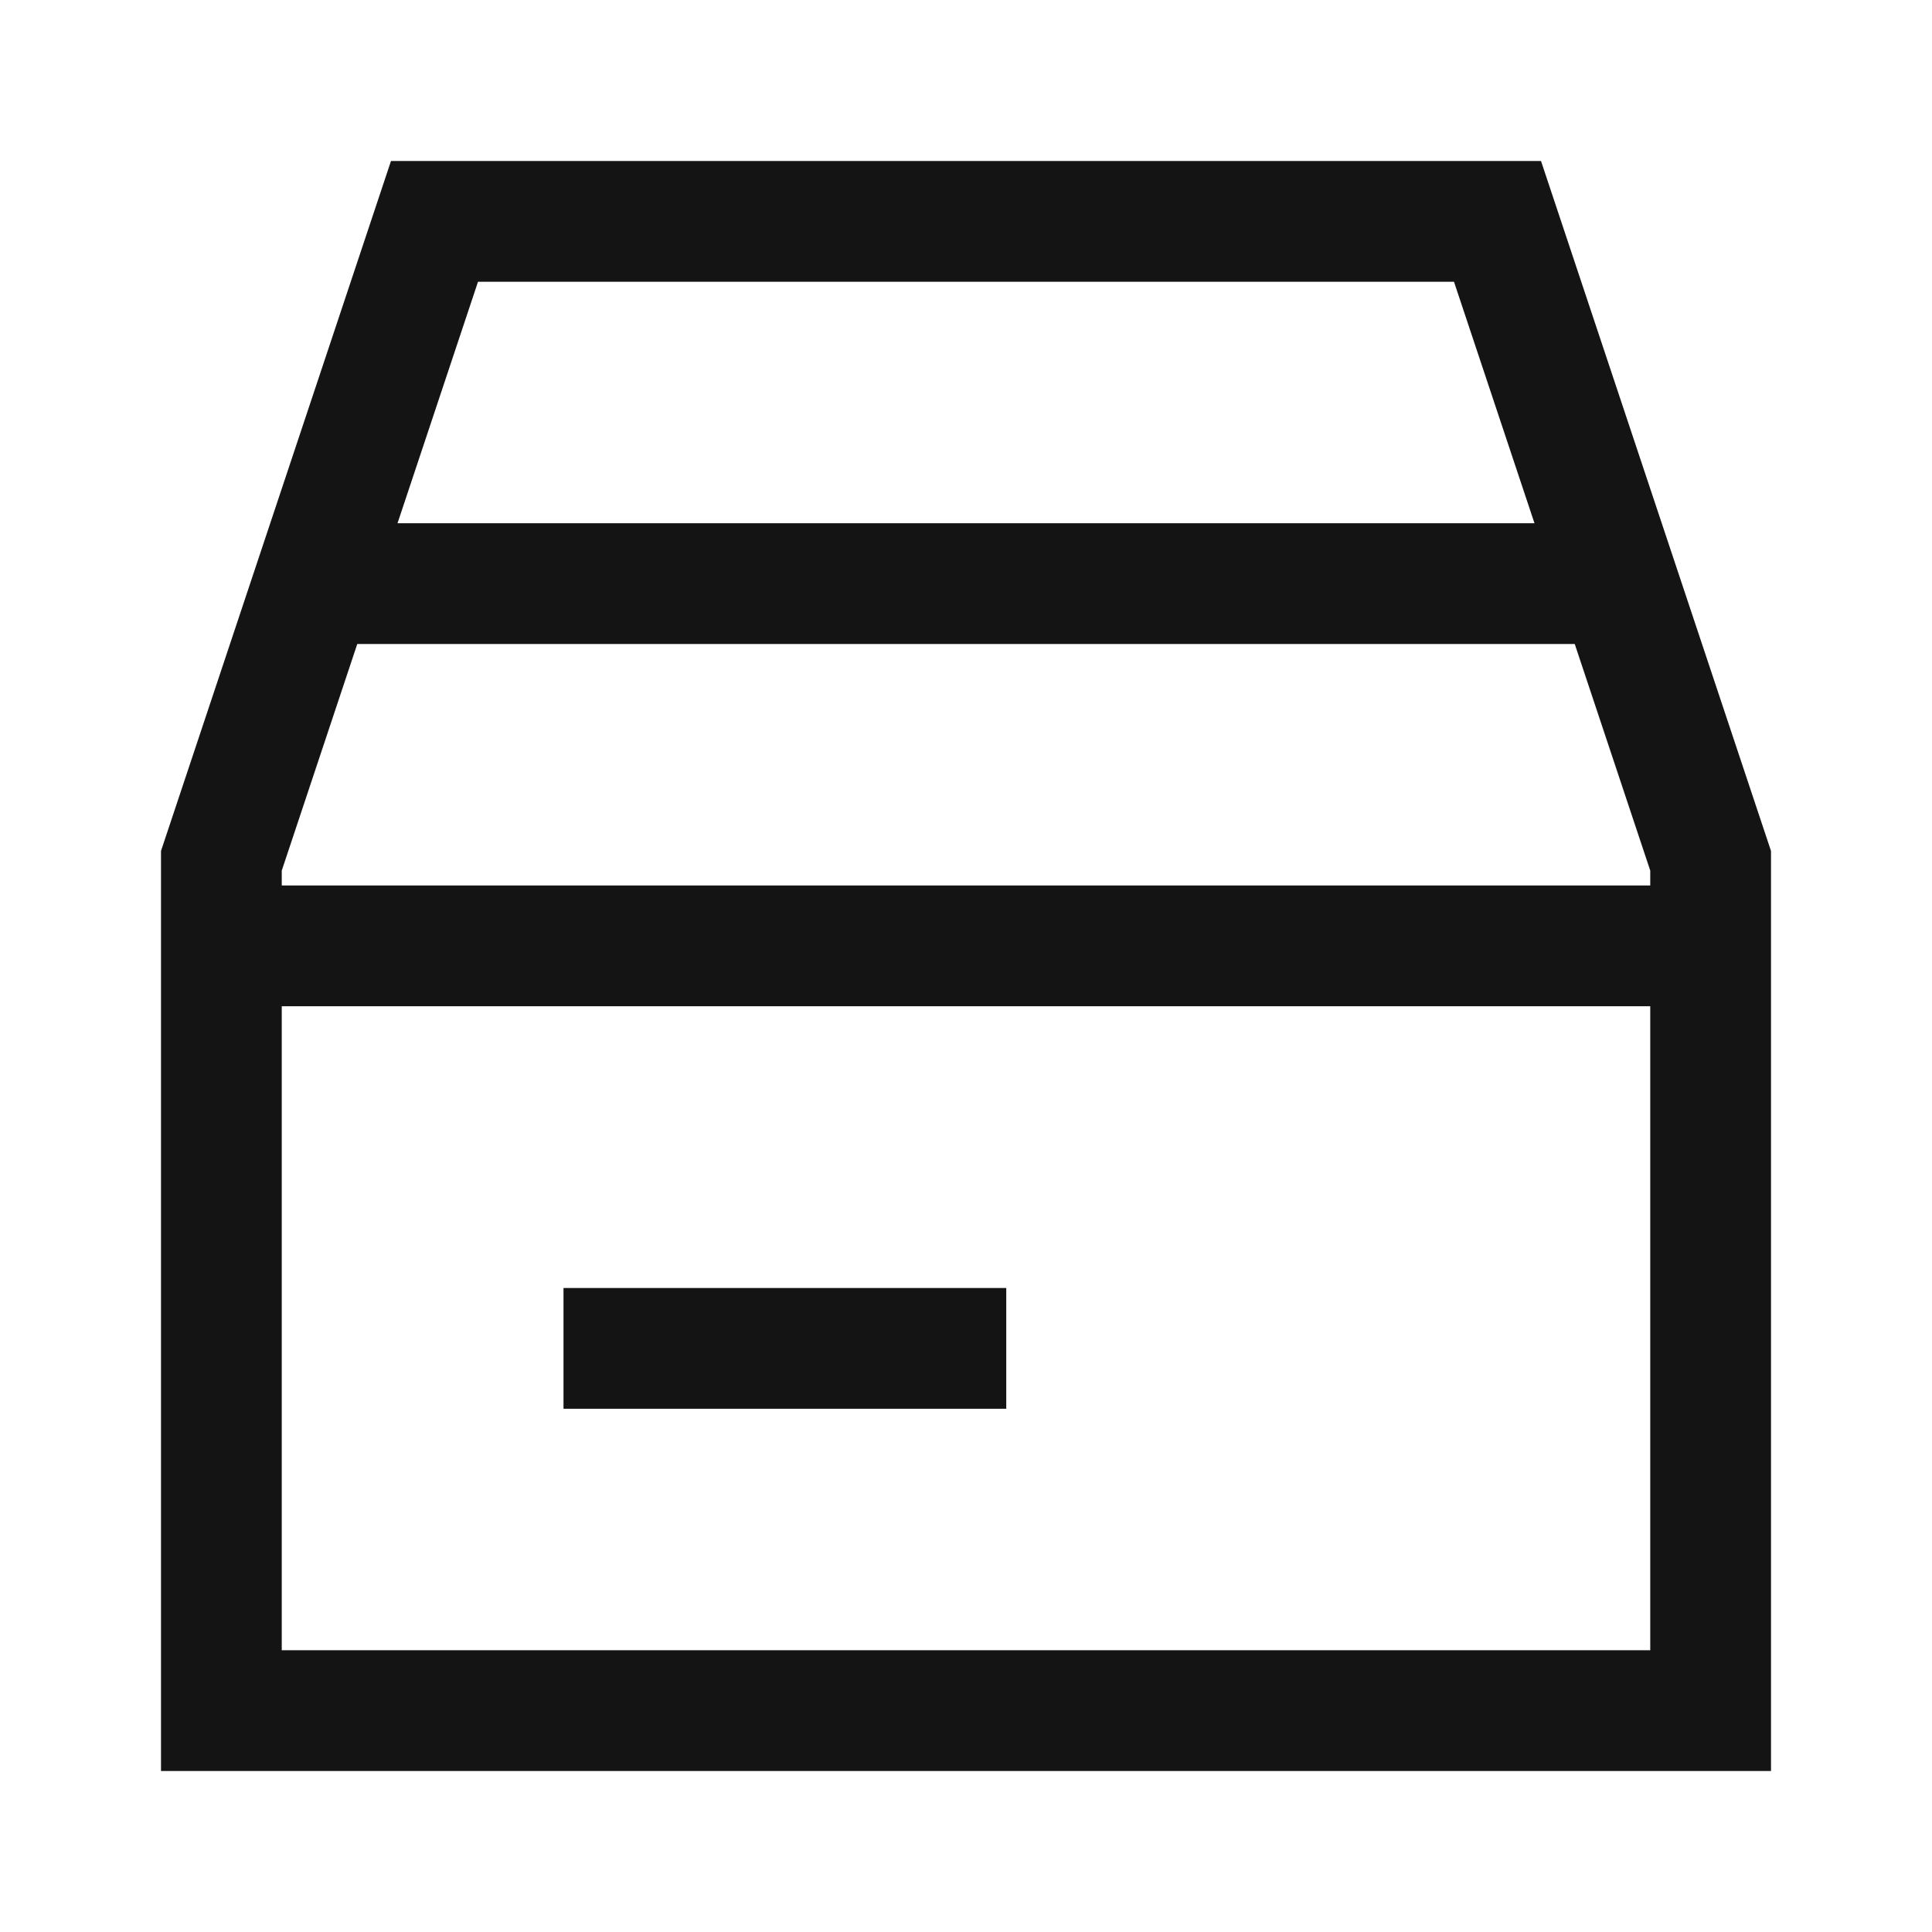
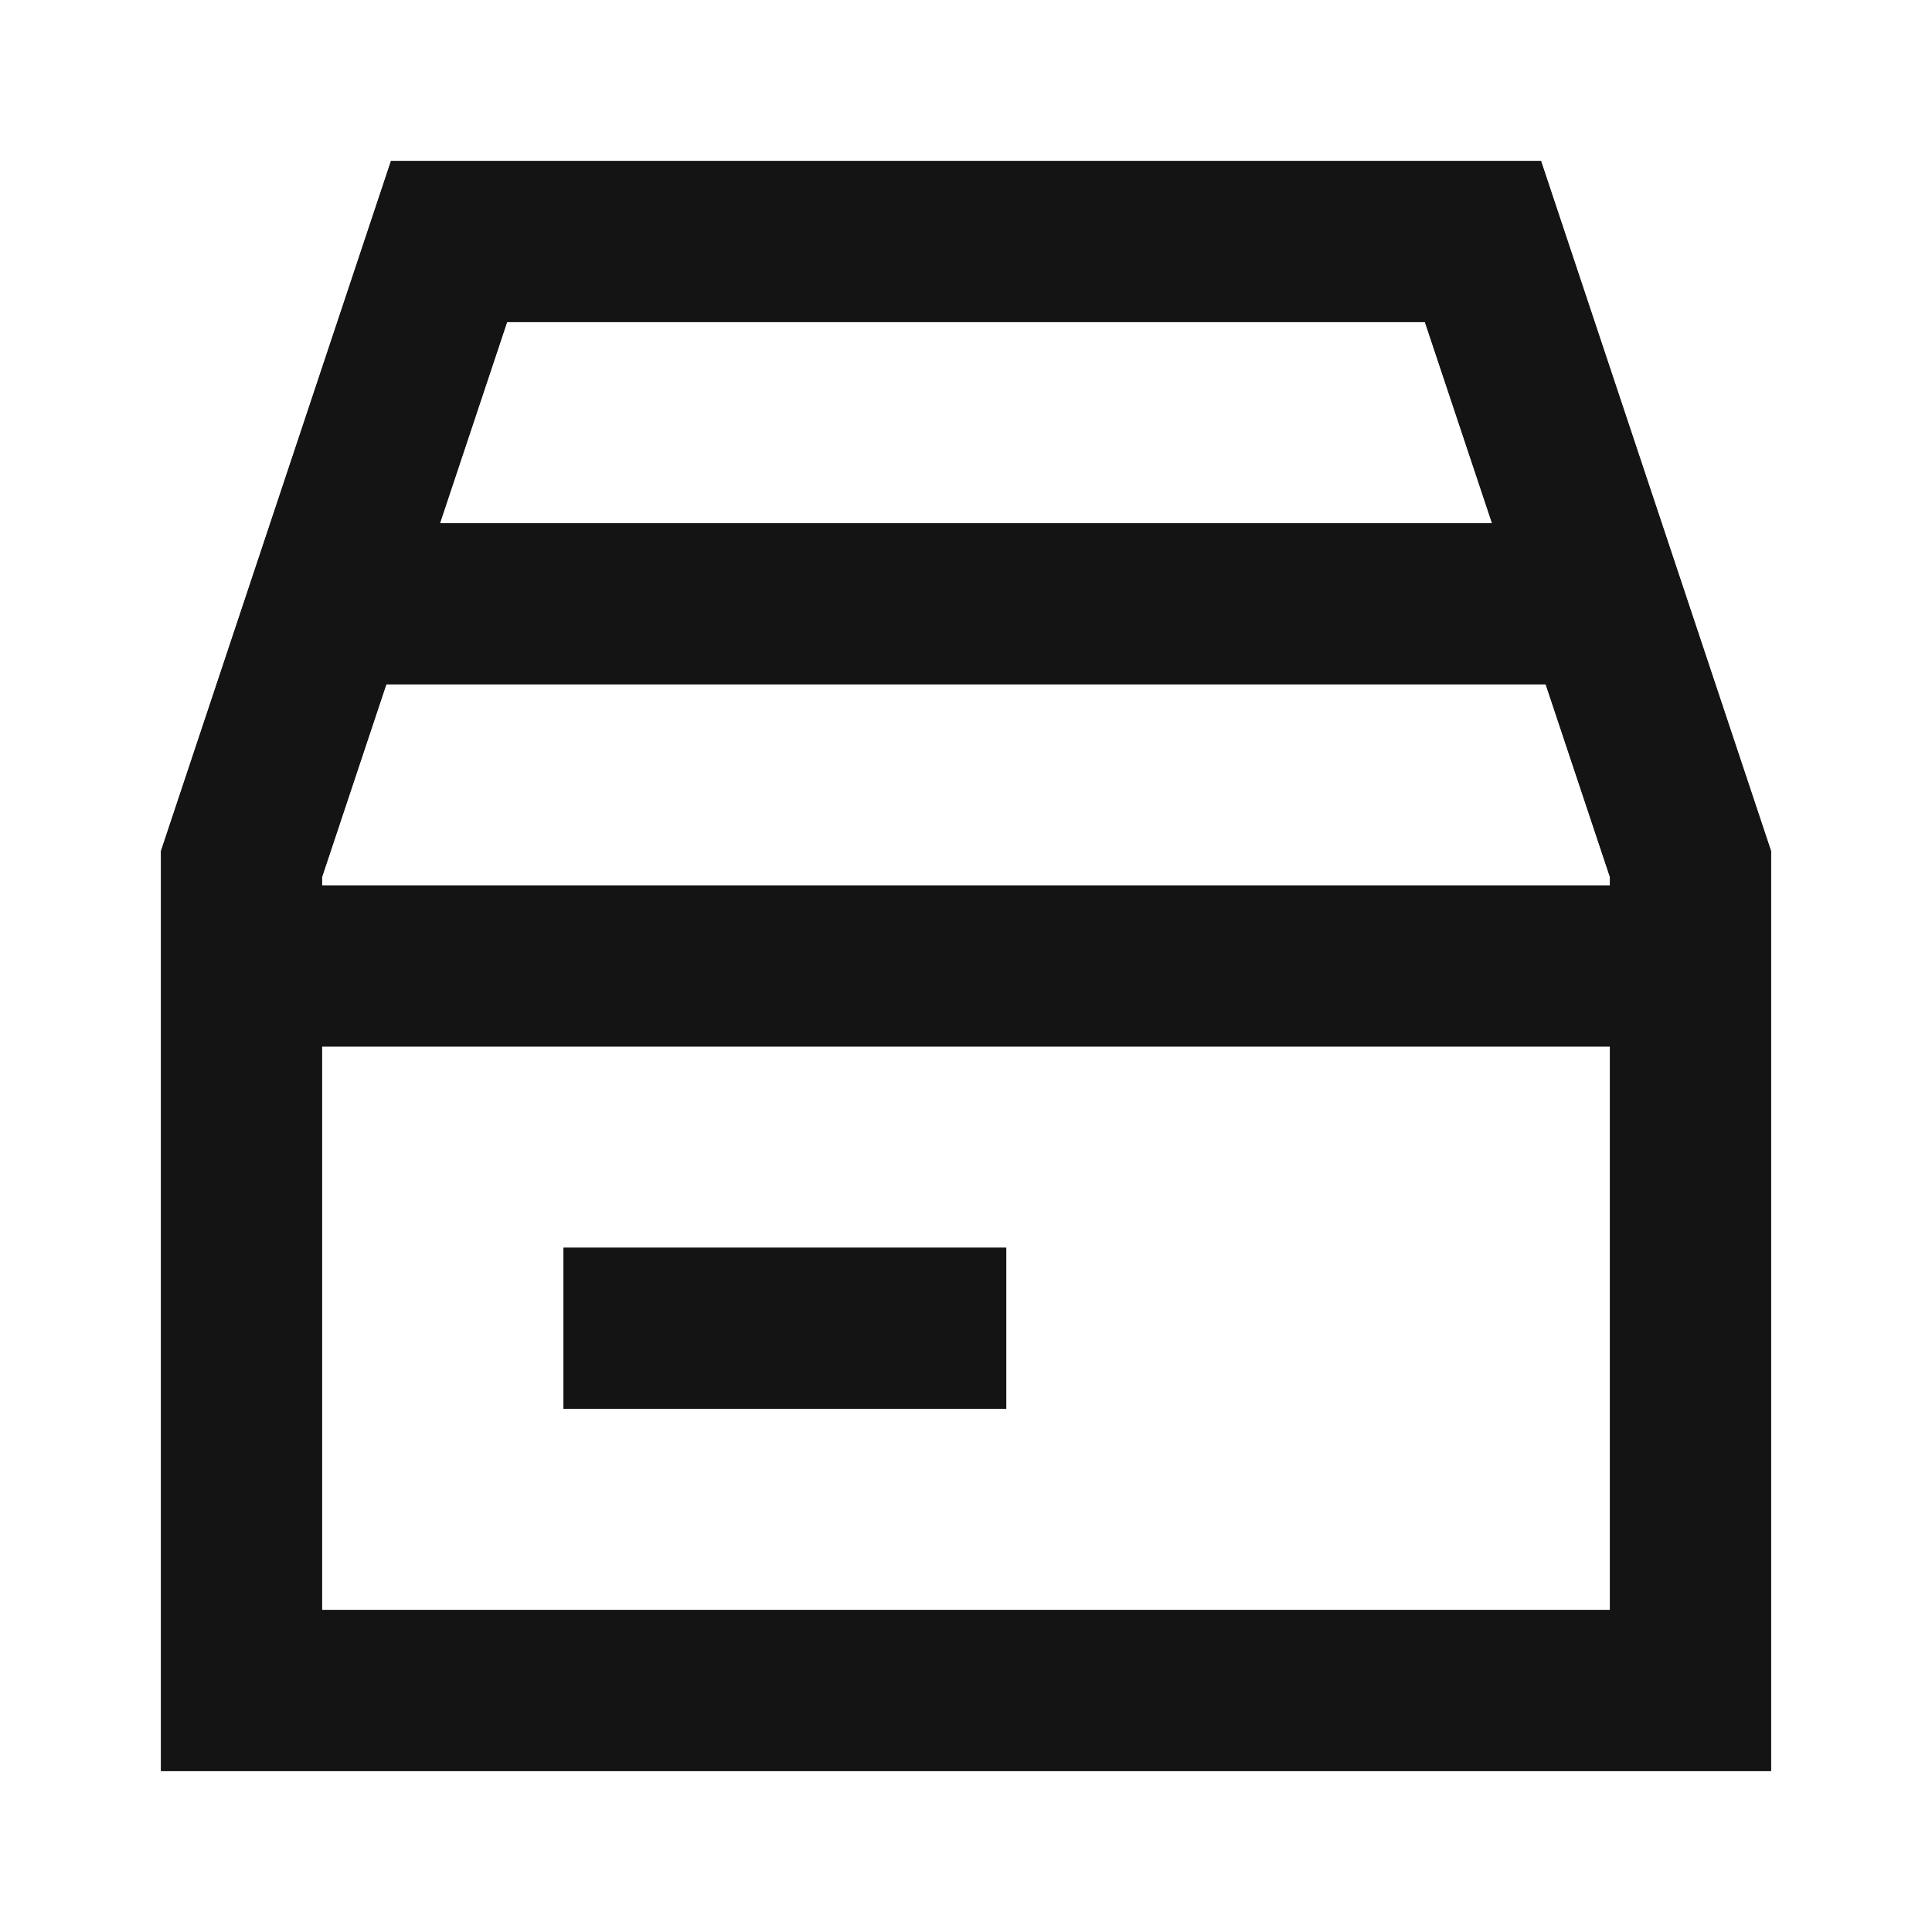
<svg xmlns="http://www.w3.org/2000/svg" width="24" height="24" viewBox="0 0 24 24" fill="none">
-   <path d="M7 16H12.5V17.5H7V16Z" fill="#141414" />
-   <path fill-rule="evenodd" clip-rule="evenodd" d="M2 10.571L4.857 2H19.143L22 10.571V22H2V10.571ZM3.5 11V10.815L4.438 8H19.562L20.5 10.815V11H3.5ZM19.062 6.5L18.062 3.5H5.938L4.938 6.5H19.062ZM20.5 12.5V20.5H3.5V12.5H20.5Z" fill="#141414" />
+   <path fill-rule="evenodd" clip-rule="evenodd" d="M4 11V10.896L4.799 8.5H19.201L20 10.896V11H4ZM18.535 6.5L17.701 4H6.299L5.465 6.5H18.535ZM2 13V11V10.571L4.857 2H19.143L22 10.571V11V13V20V22H20H4H2V20V13ZM20 13V20H4V13H20ZM7 15.5H12.5V17.5H7V15.5Z" fill="#141414" />
+   <path d="M7 15.5H12.5V17.5H7V15.5Z" fill="#141414" />
+   <path fill-rule="evenodd" clip-rule="evenodd" d="M2 10.571L4.857 2H19.143L22 10.571V22H2V10.571ZM4 11V10.896L4.799 8.5H19.201L20 10.896V11H4ZM18.535 6.5L17.701 4H6.299L5.465 6.5H18.535ZM20 13V20H4V13H20Z" fill="#141414" />
</svg>
